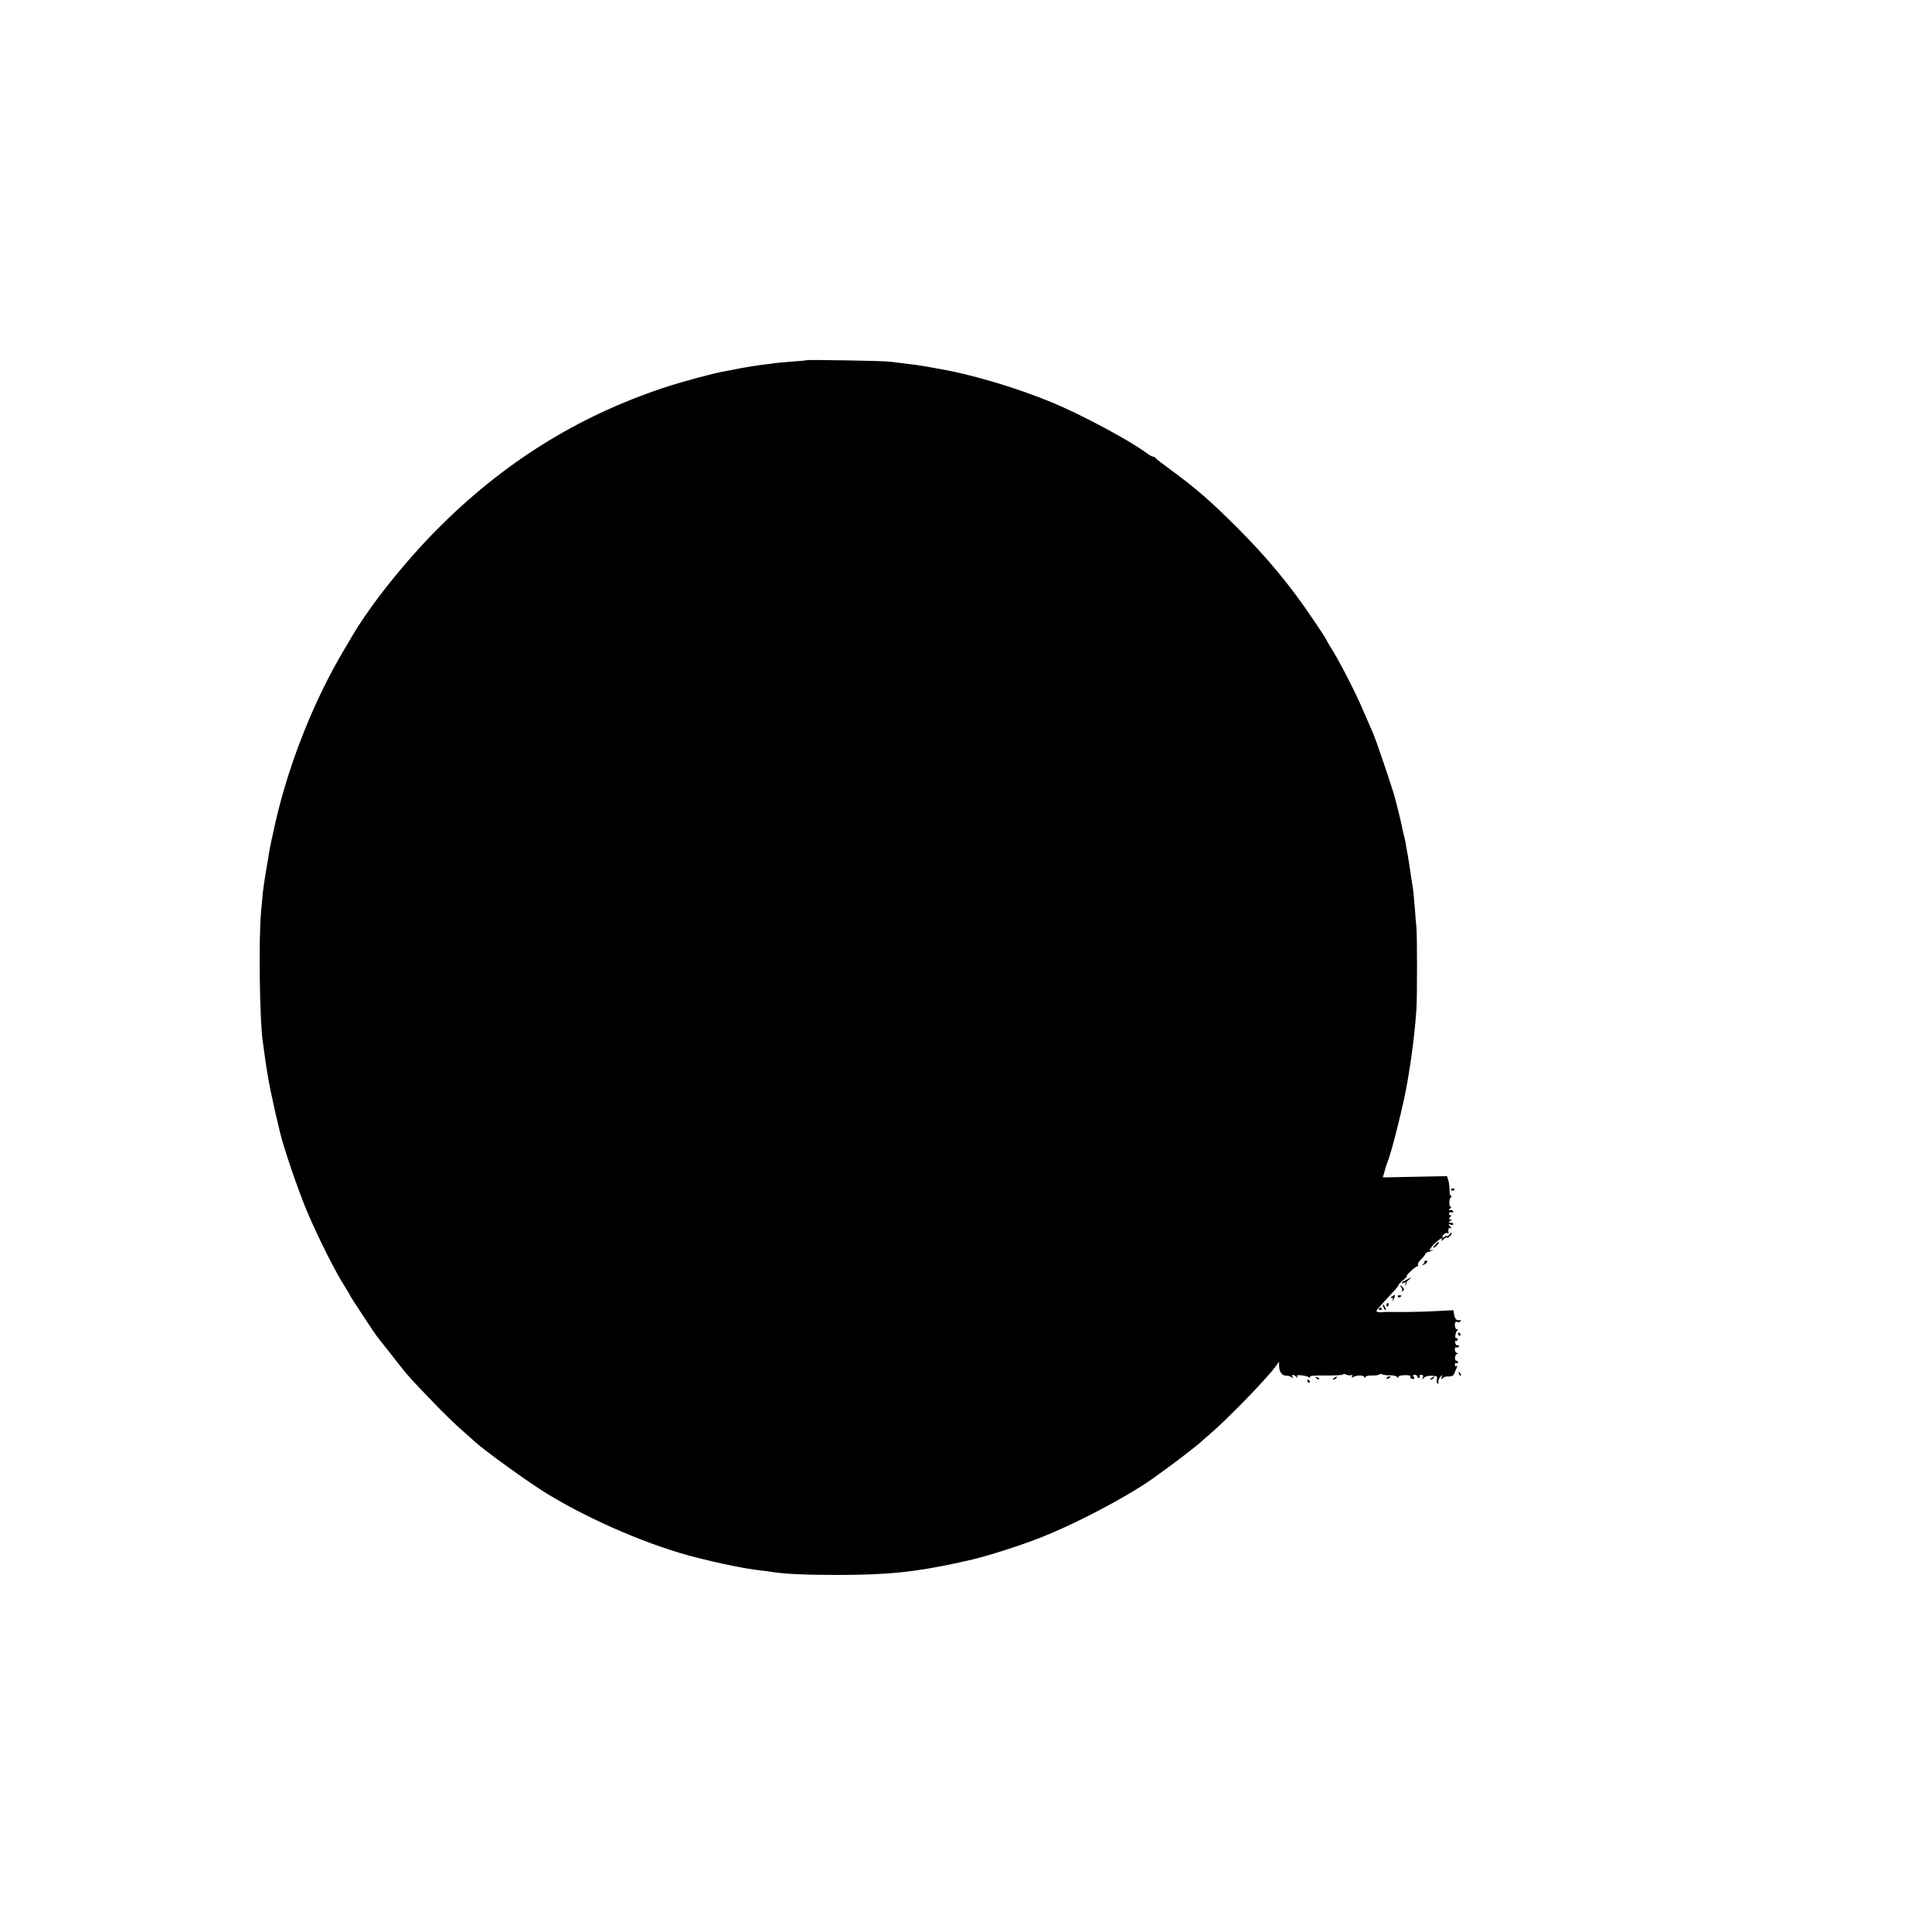
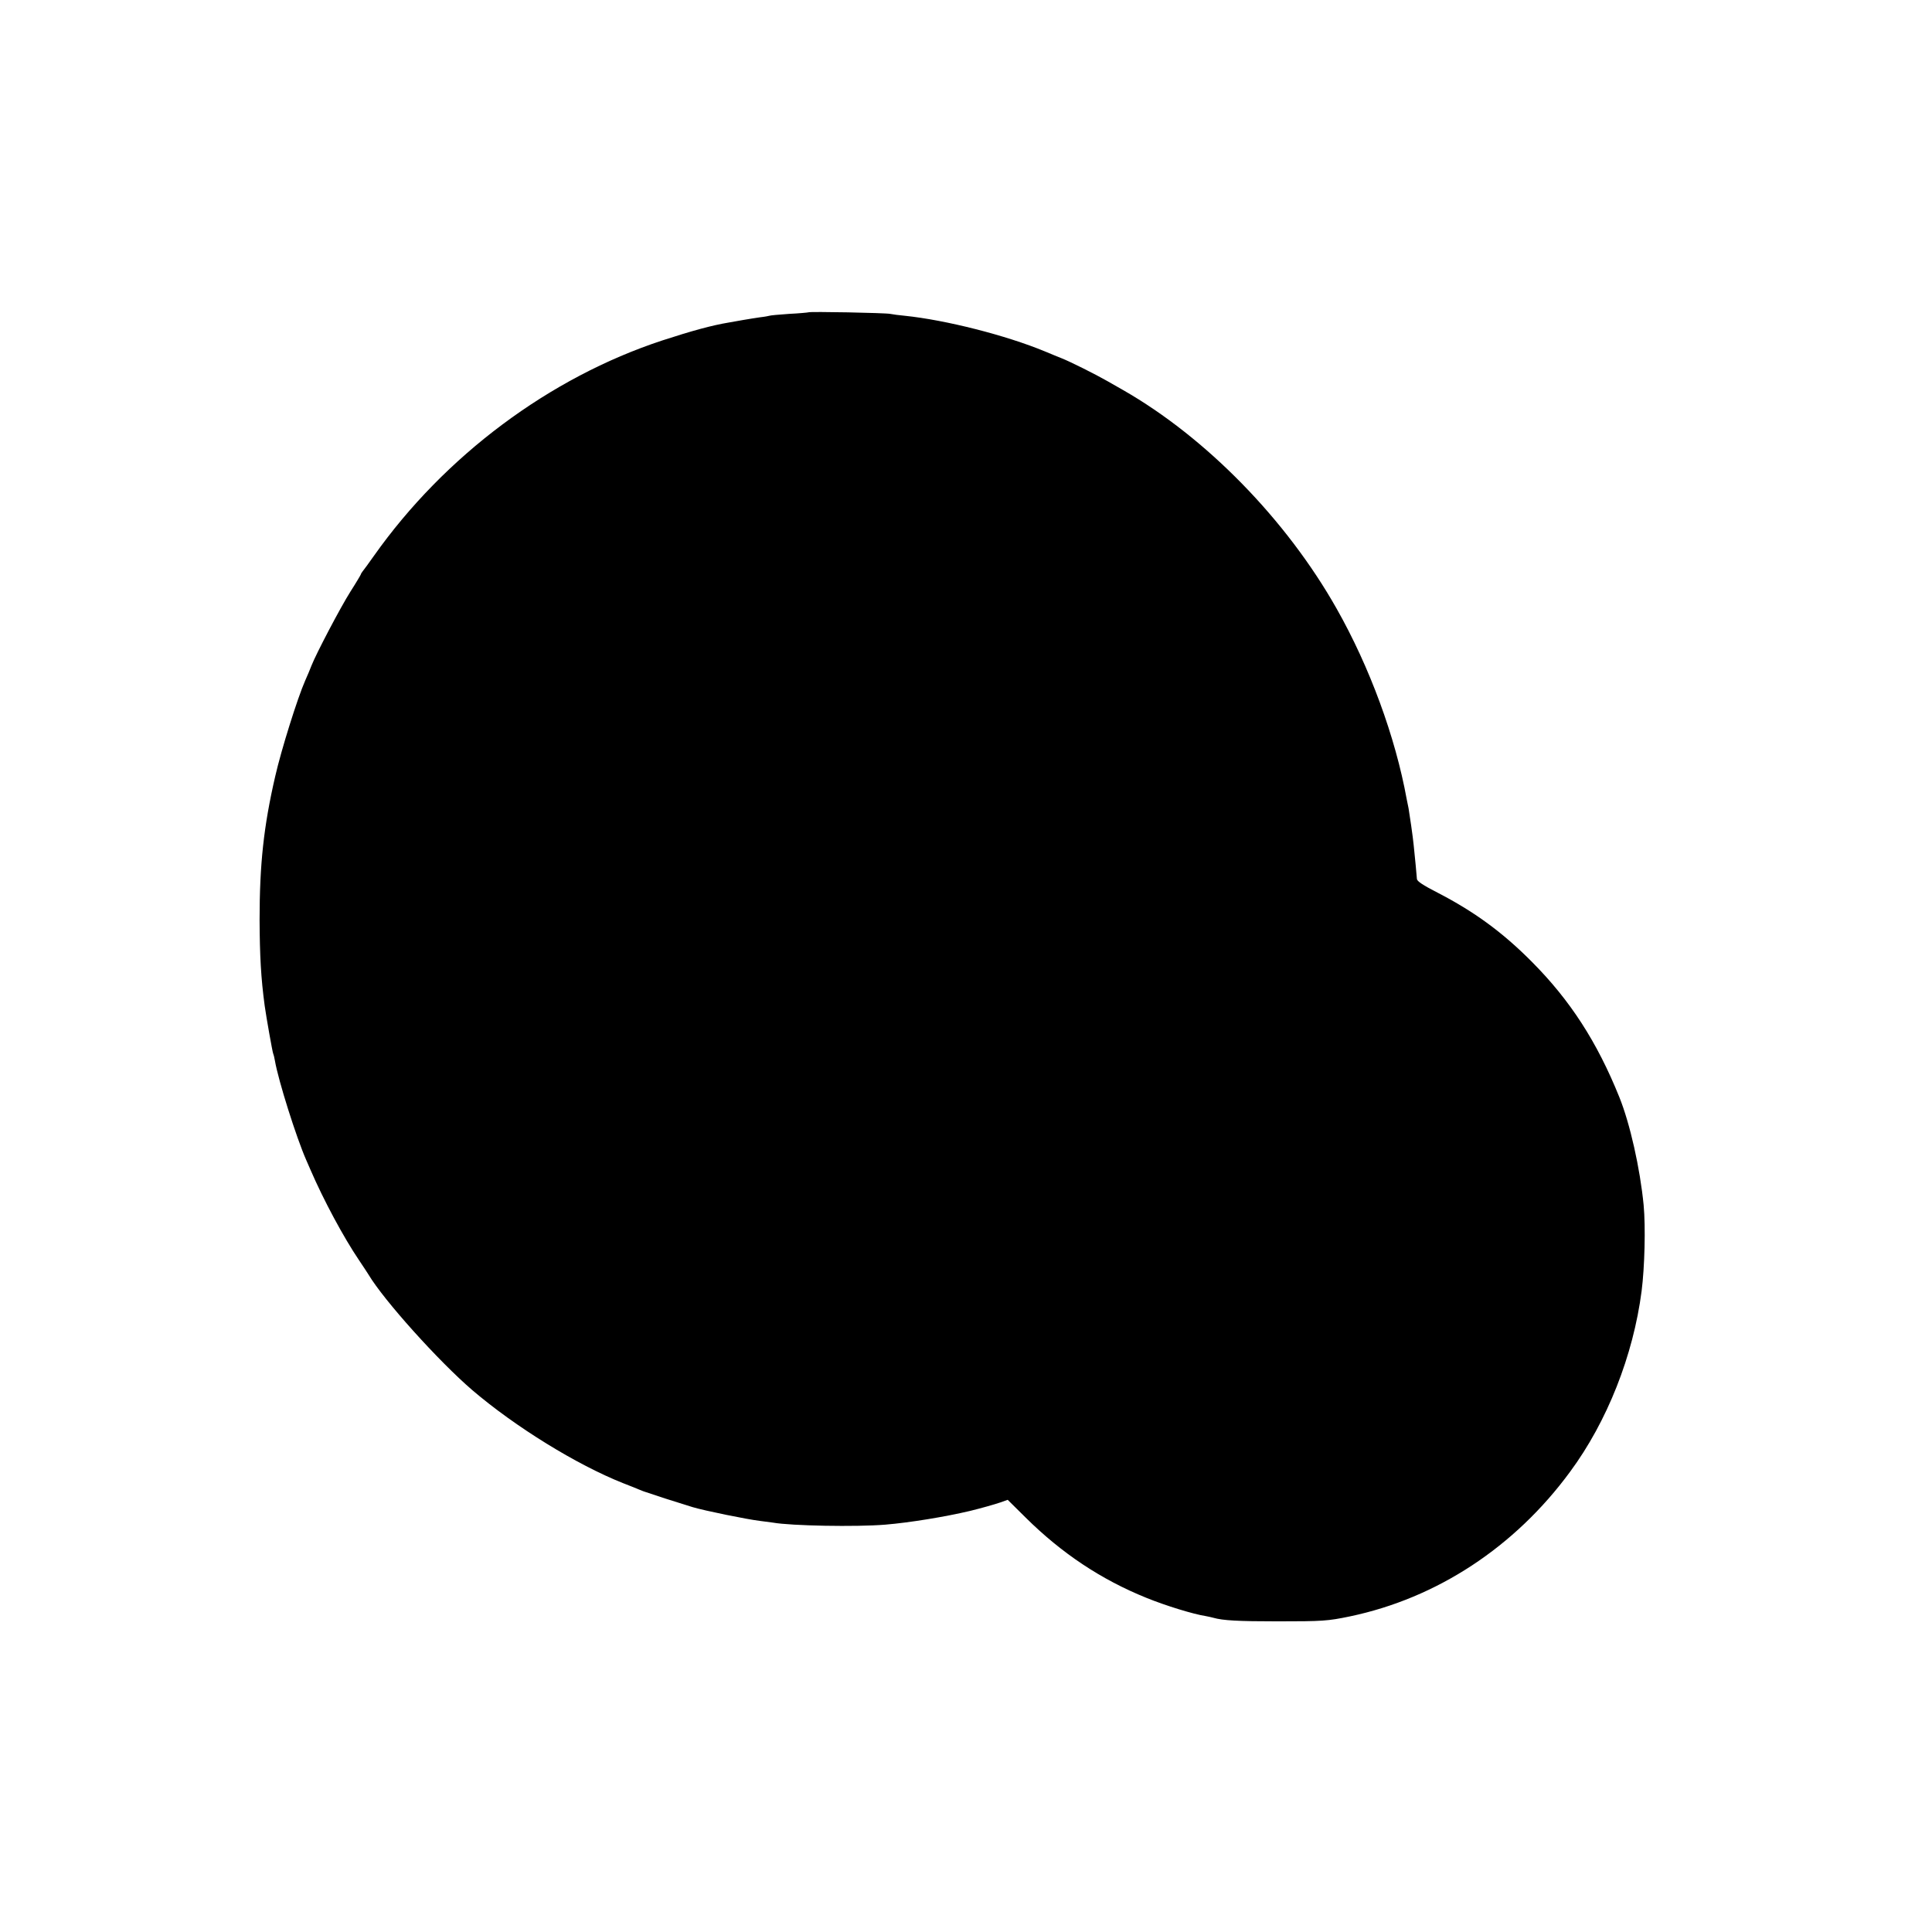
- <svg xmlns="http://www.w3.org/2000/svg" version="1.0" width="1231pt" height="1231pt" viewBox="0 0 1231 1231" preserveAspectRatio="xMidYMid meet">
-   <g transform="translate(0,1231) scale(0.1,-0.1)" fill="#000000" stroke="none">
-     <path d="M5138 10015 c-2 -2 -45 -6 -96 -9 -51 -4 -102 -9 -112 -11 -10 -2 -43 -6 -73 -9 -29 -4 -89 -13 -132 -21 -43 -9 -92 -18 -109 -21 -72 -12 -273 -67 -388 -105 -550 -183 -1022 -478 -1443 -902 -207 -209 -420 -476 -537 -673 -18 -31 -41 -70 -52 -88 -192 -320 -355 -728 -441 -1106 -18 -80 -36 -163 -39 -185 -4 -22 -13 -80 -22 -130 -8 -49 -17 -108 -19 -130 -2 -22 -7 -80 -12 -130 -16 -177 -8 -706 12 -826 2 -13 9 -62 15 -109 16 -121 45 -262 94 -465 26 -107 118 -375 173 -505 70 -166 184 -392 246 -487 15 -24 27 -44 27 -47 0 -4 157 -242 171 -260 5 -6 45 -58 90 -114 100 -129 111 -142 234 -270 105 -110 174 -177 239 -233 22 -19 51 -45 65 -58 63 -57 338 -256 456 -328 285 -174 666 -336 960 -409 53 -13 154 -37 170 -40 11 -2 43 -8 70 -14 71 -14 103 -19 160 -26 28 -3 61 -8 75 -10 82 -13 212 -19 415 -19 320 0 496 18 780 80 11 3 29 7 40 9 107 22 334 93 480 151 219 86 540 255 704 370 126 89 294 217 321 245 3 3 23 20 45 39 106 89 360 350 421 432 l24 33 0 -30 c1 -36 19 -60 45 -59 11 0 26 -4 34 -10 11 -7 13 -7 7 3 -9 16 6 16 23 0 11 -11 12 -10 7 0 -6 9 1 12 26 9 19 -2 40 -7 47 -12 9 -5 12 -4 8 2 -5 7 28 10 99 9 58 -1 108 2 110 6 3 5 13 4 22 -1 9 -4 23 -6 31 -3 9 3 11 0 6 -8 -6 -9 -4 -11 5 -5 22 13 64 15 72 2 5 -8 8 -8 8 -1 0 6 18 10 41 10 22 -1 43 2 45 6 3 4 12 4 22 1 9 -4 32 -7 52 -6 19 0 38 -4 42 -11 6 -8 8 -8 8 0 0 7 18 12 41 12 28 1 39 -3 36 -11 -3 -7 3 -13 14 -13 13 0 15 3 7 13 -8 10 -6 13 6 13 9 0 16 -4 16 -10 0 -5 5 -10 11 -10 5 0 7 5 4 10 -3 6 1 10 10 10 12 0 15 -5 11 -17 -5 -16 -4 -16 6 -3 12 13 35 17 76 12 8 -1 11 -9 7 -21 -3 -11 -1 -22 4 -26 6 -3 9 0 6 7 -3 8 2 22 11 33 15 19 15 19 10 1 -5 -14 -3 -16 6 -8 14 11 17 12 48 12 11 0 23 8 26 18 3 9 10 25 15 36 7 13 7 16 0 11 -6 -3 -11 1 -11 10 0 9 5 13 10 10 6 -3 10 -1 10 4 0 6 -4 11 -10 11 -14 0 -12 37 3 43 9 4 9 6 0 6 -7 1 -13 10 -13 22 0 11 4 18 9 14 5 -3 13 -1 16 5 4 6 1 9 -6 8 -7 -2 -15 5 -17 16 -2 10 0 16 5 13 5 -4 10 0 10 8 0 8 -4 12 -8 9 -12 -7 -6 40 6 48 6 5 6 8 -2 8 -7 0 -13 12 -13 26 0 19 4 25 15 21 8 -4 17 -2 20 4 4 5 3 9 -2 8 -22 -4 -31 4 -37 32 l-6 31 -112 -6 c-93 -5 -226 -7 -308 -5 -8 0 -20 0 -25 -1 -20 -4 -45 0 -45 8 0 4 32 40 70 81 39 40 70 77 70 81 0 5 14 20 31 34 17 14 27 26 23 26 -5 0 7 14 26 32 19 18 39 31 43 30 5 -1 5 2 2 8 -4 6 4 21 18 34 13 12 26 28 28 35 3 7 12 13 21 15 10 1 21 6 25 11 4 4 2 5 -4 1 -24 -14 -13 10 20 42 33 32 54 42 41 20 -4 -7 2 -4 14 6 12 11 22 16 22 11 0 -4 7 -2 15 5 8 7 15 17 15 23 0 6 -7 2 -15 -9 -8 -10 -15 -15 -15 -10 0 5 -7 3 -15 -4 -8 -7 -15 -8 -15 -2 0 14 26 33 34 24 4 -4 7 -2 6 3 -5 23 1 36 13 29 7 -5 6 0 -3 11 -14 17 -13 18 3 12 9 -3 17 -2 17 3 0 6 -8 10 -17 10 -15 0 -16 2 -3 10 12 8 12 10 1 10 -11 0 -11 3 0 17 8 9 9 14 3 10 -6 -3 -11 1 -11 9 0 8 6 13 14 10 7 -3 13 -1 13 4 0 6 -8 10 -17 10 -15 0 -16 2 -3 10 8 5 10 10 4 10 -13 0 -12 52 1 62 7 5 7 8 0 8 -5 0 -10 17 -9 37 0 21 -3 49 -8 63 l-8 26 -205 -4 -204 -4 11 39 c5 21 16 54 24 73 24 64 98 359 118 477 31 176 50 327 61 483 5 64 5 478 0 520 -2 19 -7 73 -10 120 -8 99 -9 111 -18 165 -4 22 -9 58 -12 80 -3 22 -10 65 -15 95 -6 30 -13 69 -15 85 -3 17 -8 38 -11 47 -3 10 -7 30 -10 45 -6 34 -42 177 -54 218 -33 106 -114 343 -129 378 -10 23 -40 92 -66 152 -53 122 -137 286 -196 384 -22 34 -39 65 -39 67 0 2 -40 64 -90 137 -137 204 -288 386 -470 568 -173 174 -273 260 -430 375 -52 38 -96 72 -98 76 -2 5 -8 8 -14 8 -6 0 -25 10 -42 23 -107 80 -415 245 -601 322 -237 98 -529 184 -745 219 -19 4 -46 8 -60 11 -26 5 -68 11 -145 20 -27 3 -68 8 -90 11 -39 5 -522 13 -527 9z" />
-     <path d="M9246 4728 c3 -5 10 -6 15 -3 13 9 11 12 -6 12 -8 0 -12 -4 -9 -9z" />
-     <path d="M9145 4380 c-10 -11 -15 -20 -11 -20 11 0 39 30 34 36 -3 2 -13 -5 -23 -16z" />
-     <path d="M9076 4269 c2 -4 -2 -10 -8 -12 -8 -4 -9 -6 -2 -6 6 -1 17 5 23 12 8 10 7 14 -4 14 -8 0 -12 -4 -9 -8z" />
-     <path d="M8958 4154 c-31 -16 -38 -27 -11 -17 12 5 14 3 8 -8 -5 -8 -5 -11 1 -6 5 5 8 11 6 14 -2 3 5 11 15 19 24 18 15 17 -19 -2z" />
-     <path d="M8929 4107 c6 -8 7 -18 3 -22 -4 -5 -1 -5 6 -1 10 6 10 11 1 22 -6 8 -14 14 -16 14 -3 0 0 -6 6 -13z" />
-     <path d="M8870 4050 c-11 -7 -11 -10 -2 -10 8 0 10 -5 6 -12 -4 -7 -3 -9 1 -5 7 6 17 37 12 37 -1 0 -9 -5 -17 -10z" />
-     <path d="M8906 4048 c3 -5 10 -6 15 -3 13 9 11 12 -6 12 -8 0 -12 -4 -9 -9z" />
-     <path d="M8835 4001 c-3 -5 -2 -12 3 -15 5 -3 9 1 9 9 0 17 -3 19 -12 6z" />
-     <path d="M8810 3995 c0 -5 5 -17 10 -25 5 -8 10 -10 10 -5 0 6 -5 17 -10 25 -5 8 -10 11 -10 5z" />
-     <path d="M8786 3972 c-3 -5 1 -9 9 -9 8 0 12 4 9 9 -3 4 -7 8 -9 8 -2 0 -6 -4 -9 -8z" />
-     <path d="M9290 3810 c0 -5 5 -10 11 -10 5 0 7 5 4 10 -3 6 -8 10 -11 10 -2 0 -4 -4 -4 -10z" />
-     <path d="M9296 3557 c3 -10 9 -15 12 -12 3 3 0 11 -7 18 -10 9 -11 8 -5 -6z" />
-     <path d="M8387 3529 c7 -7 15 -10 18 -7 3 3 -2 9 -12 12 -14 6 -15 5 -6 -5z" />
-     <path d="M8500 3530 c-9 -6 -10 -10 -3 -10 6 0 15 5 18 10 8 12 4 12 -15 0z" />
-     <path d="M8835 3530 c-3 -6 1 -7 9 -4 18 7 21 14 7 14 -6 0 -13 -4 -16 -10z" />
-     <path d="M9120 3530 c-9 -6 -10 -10 -3 -10 6 0 15 5 18 10 8 12 4 12 -15 0z" />
-     <path d="M8330 3510 c0 -5 5 -10 11 -10 5 0 7 5 4 10 -3 6 -8 10 -11 10 -2 0 -4 -4 -4 -10z" />
+ <svg xmlns="http://www.w3.org/2000/svg" version="1.0" width="1135pt" height="1135pt" viewBox="0 0 1135 1135" preserveAspectRatio="xMidYMid meet">
+   <g transform="translate(0,1135) scale(0.1,-0.1)" fill="#000000" stroke="none">
+     <path d="M4748 9515 c-2 -1 -52 -6 -113 -9 -60 -4 -112 -9 -115 -11 -3 -1 -27 -6 -55 -9 -27 -4 -72 -11 -100 -16 -27 -5 -66 -12 -85 -15 -96 -16 -211 -47 -389 -105 -663 -218 -1279 -678 -1694 -1265 -31 -44 -61 -85 -67 -92 -5 -7 -10 -14 -10 -17 0 -2 -27 -48 -61 -101 -60 -95 -202 -366 -229 -435 -7 -19 -24 -59 -37 -88 -45 -102 -141 -408 -176 -562 -68 -294 -92 -518 -92 -845 1 -210 8 -340 30 -504 10 -71 46 -274 50 -281 2 -4 7 -22 10 -41 20 -117 126 -452 184 -584 5 -11 16 -36 24 -55 78 -181 196 -400 286 -533 25 -38 51 -76 56 -85 90 -151 412 -509 610 -679 253 -216 613 -438 885 -546 36 -14 79 -31 95 -38 17 -7 35 -14 40 -15 6 -2 57 -19 115 -38 58 -18 129 -41 159 -50 70 -21 320 -72 396 -81 33 -4 67 -9 76 -10 106 -19 488 -26 659 -12 145 12 352 46 500 81 65 16 143 38 178 50 l42 15 105 -104 c213 -211 445 -365 710 -472 113 -46 276 -96 348 -107 15 -3 35 -7 45 -10 56 -16 145 -21 377 -21 266 0 295 2 425 29 511 107 969 407 1294 850 218 295 371 683 420 1061 18 141 24 377 12 505 -21 216 -80 479 -143 635 -131 325 -289 569 -515 796 -172 173 -338 294 -553 405 -86 44 -120 67 -121 80 -1 18 -12 134 -19 199 -4 45 -25 188 -30 216 -3 13 -8 38 -11 54 -66 364 -217 776 -412 1120 -295 522 -767 1005 -1255 1284 -17 10 -59 34 -93 53 -66 38 -220 115 -269 134 -16 6 -59 24 -95 39 -229 95 -583 185 -825 210 -33 3 -71 8 -85 11 -26 6 -476 15 -482 9z" />
  </g>
</svg>
